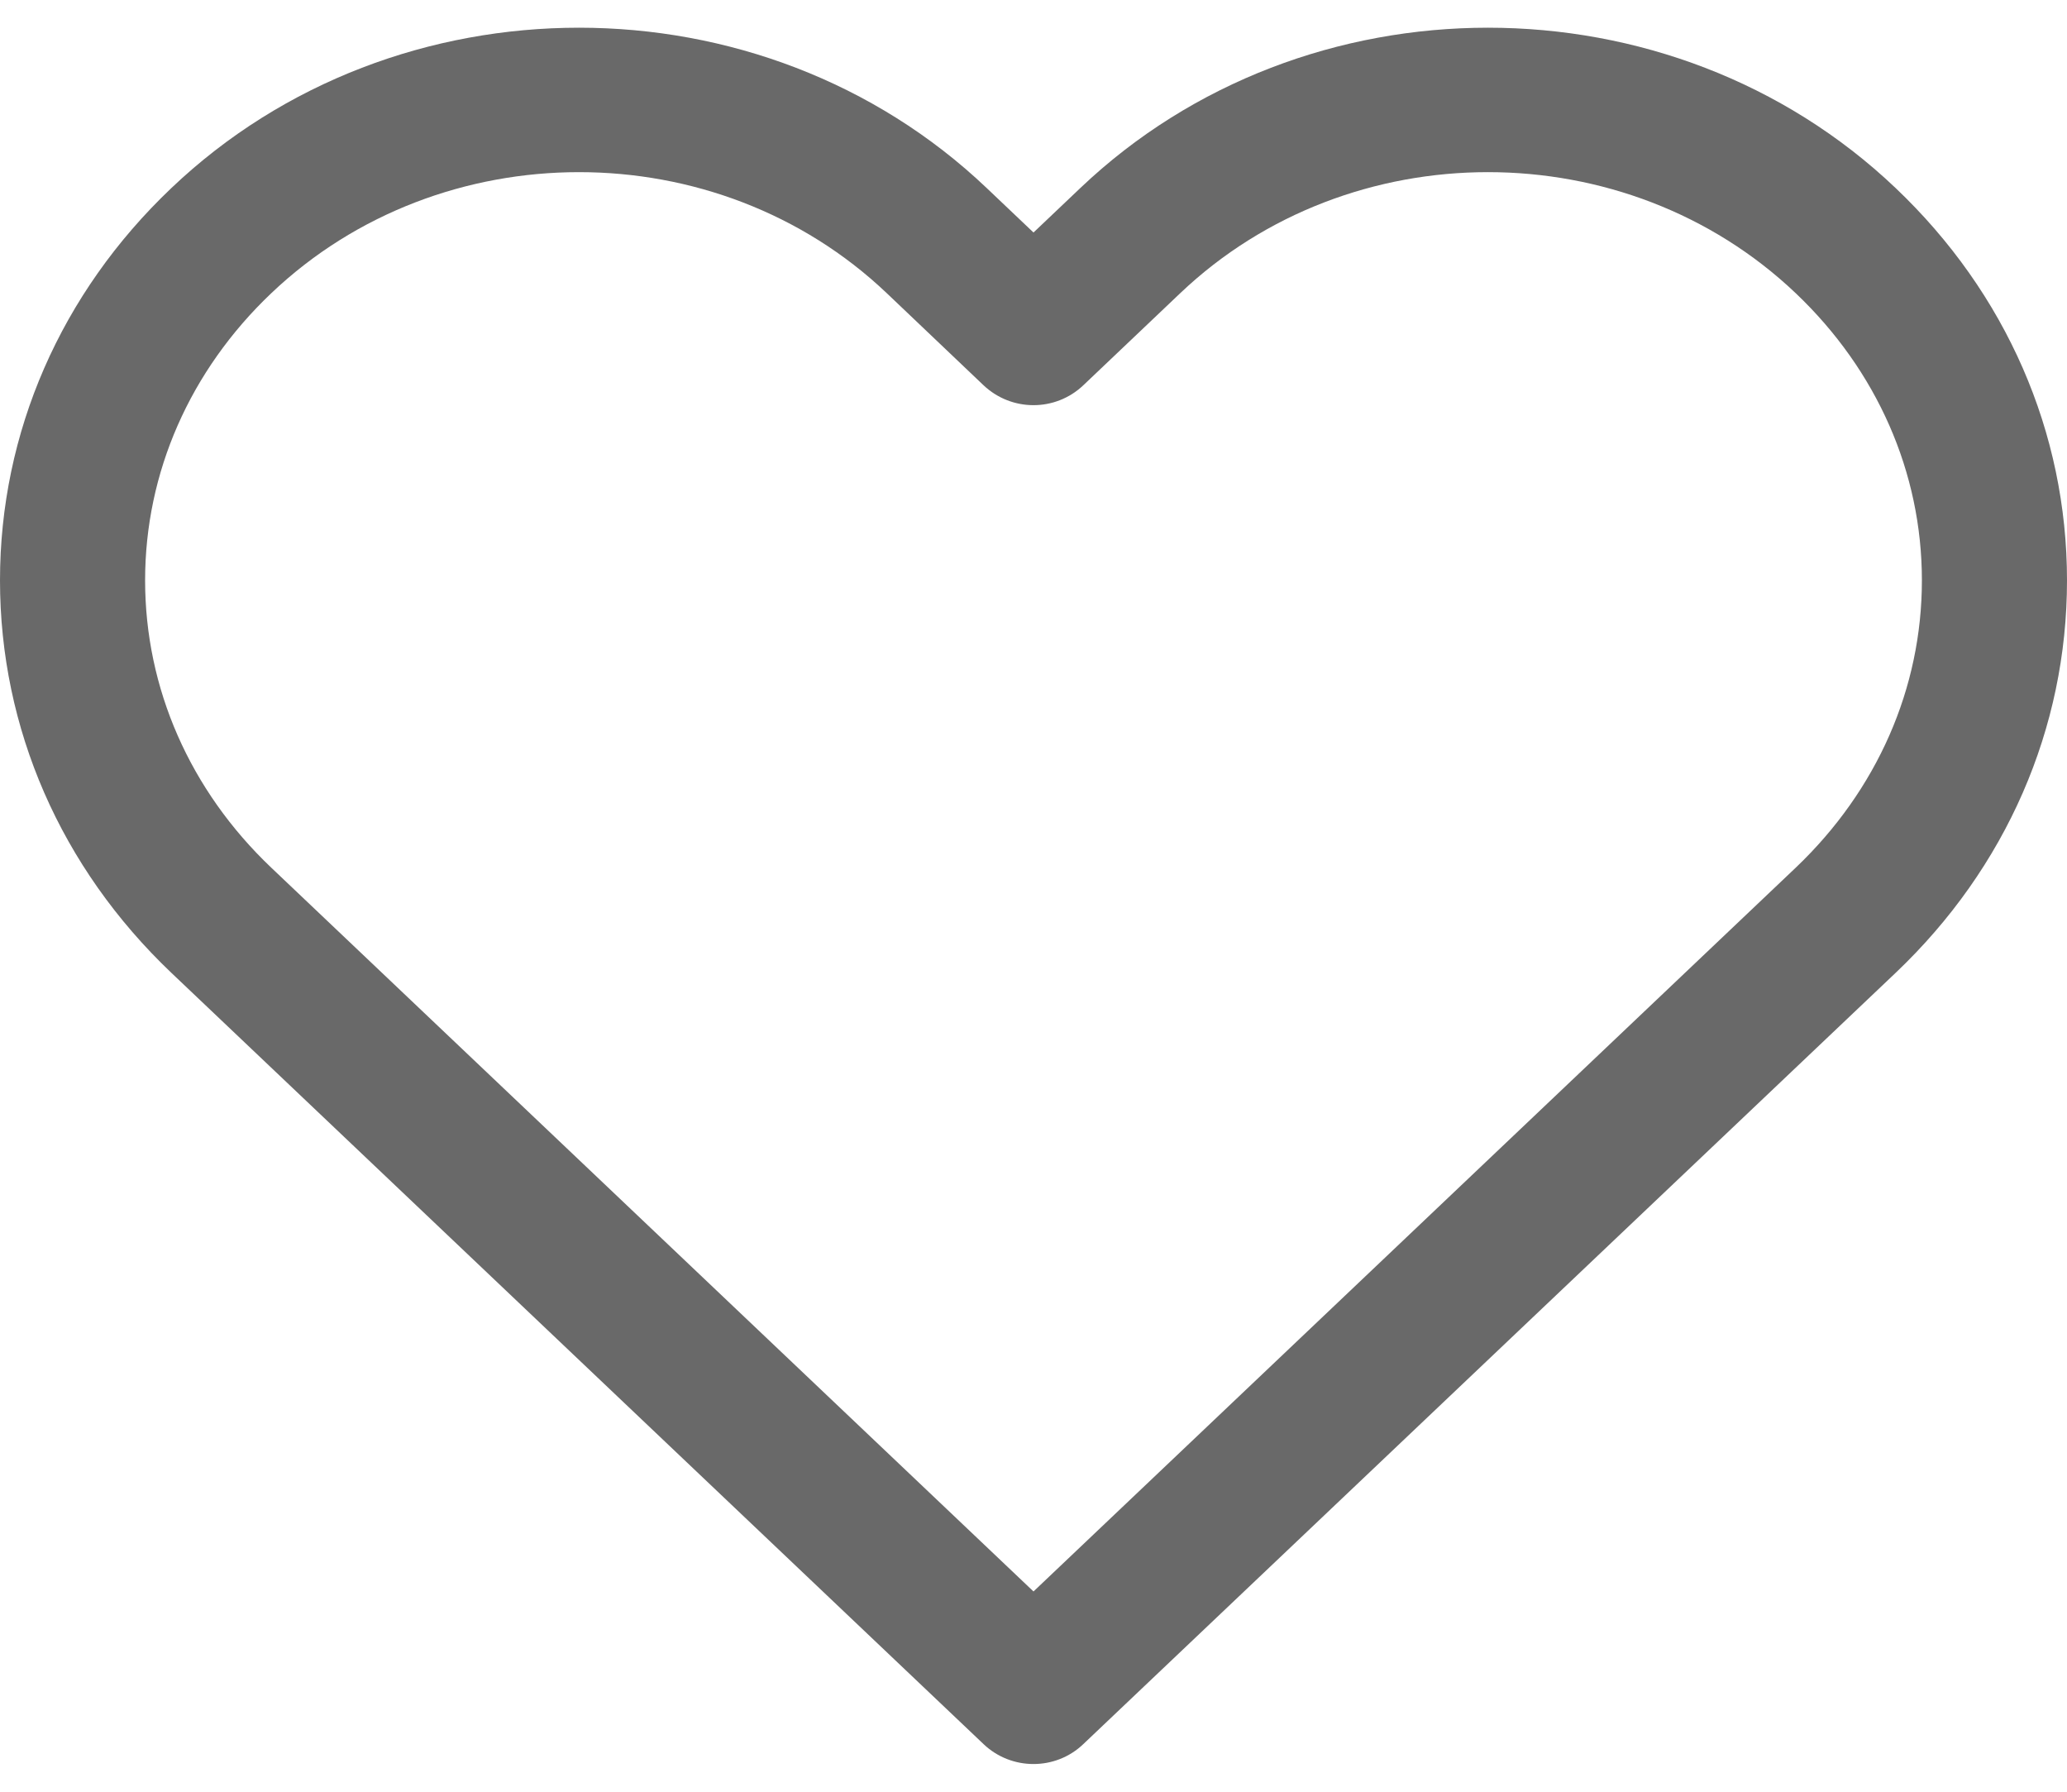
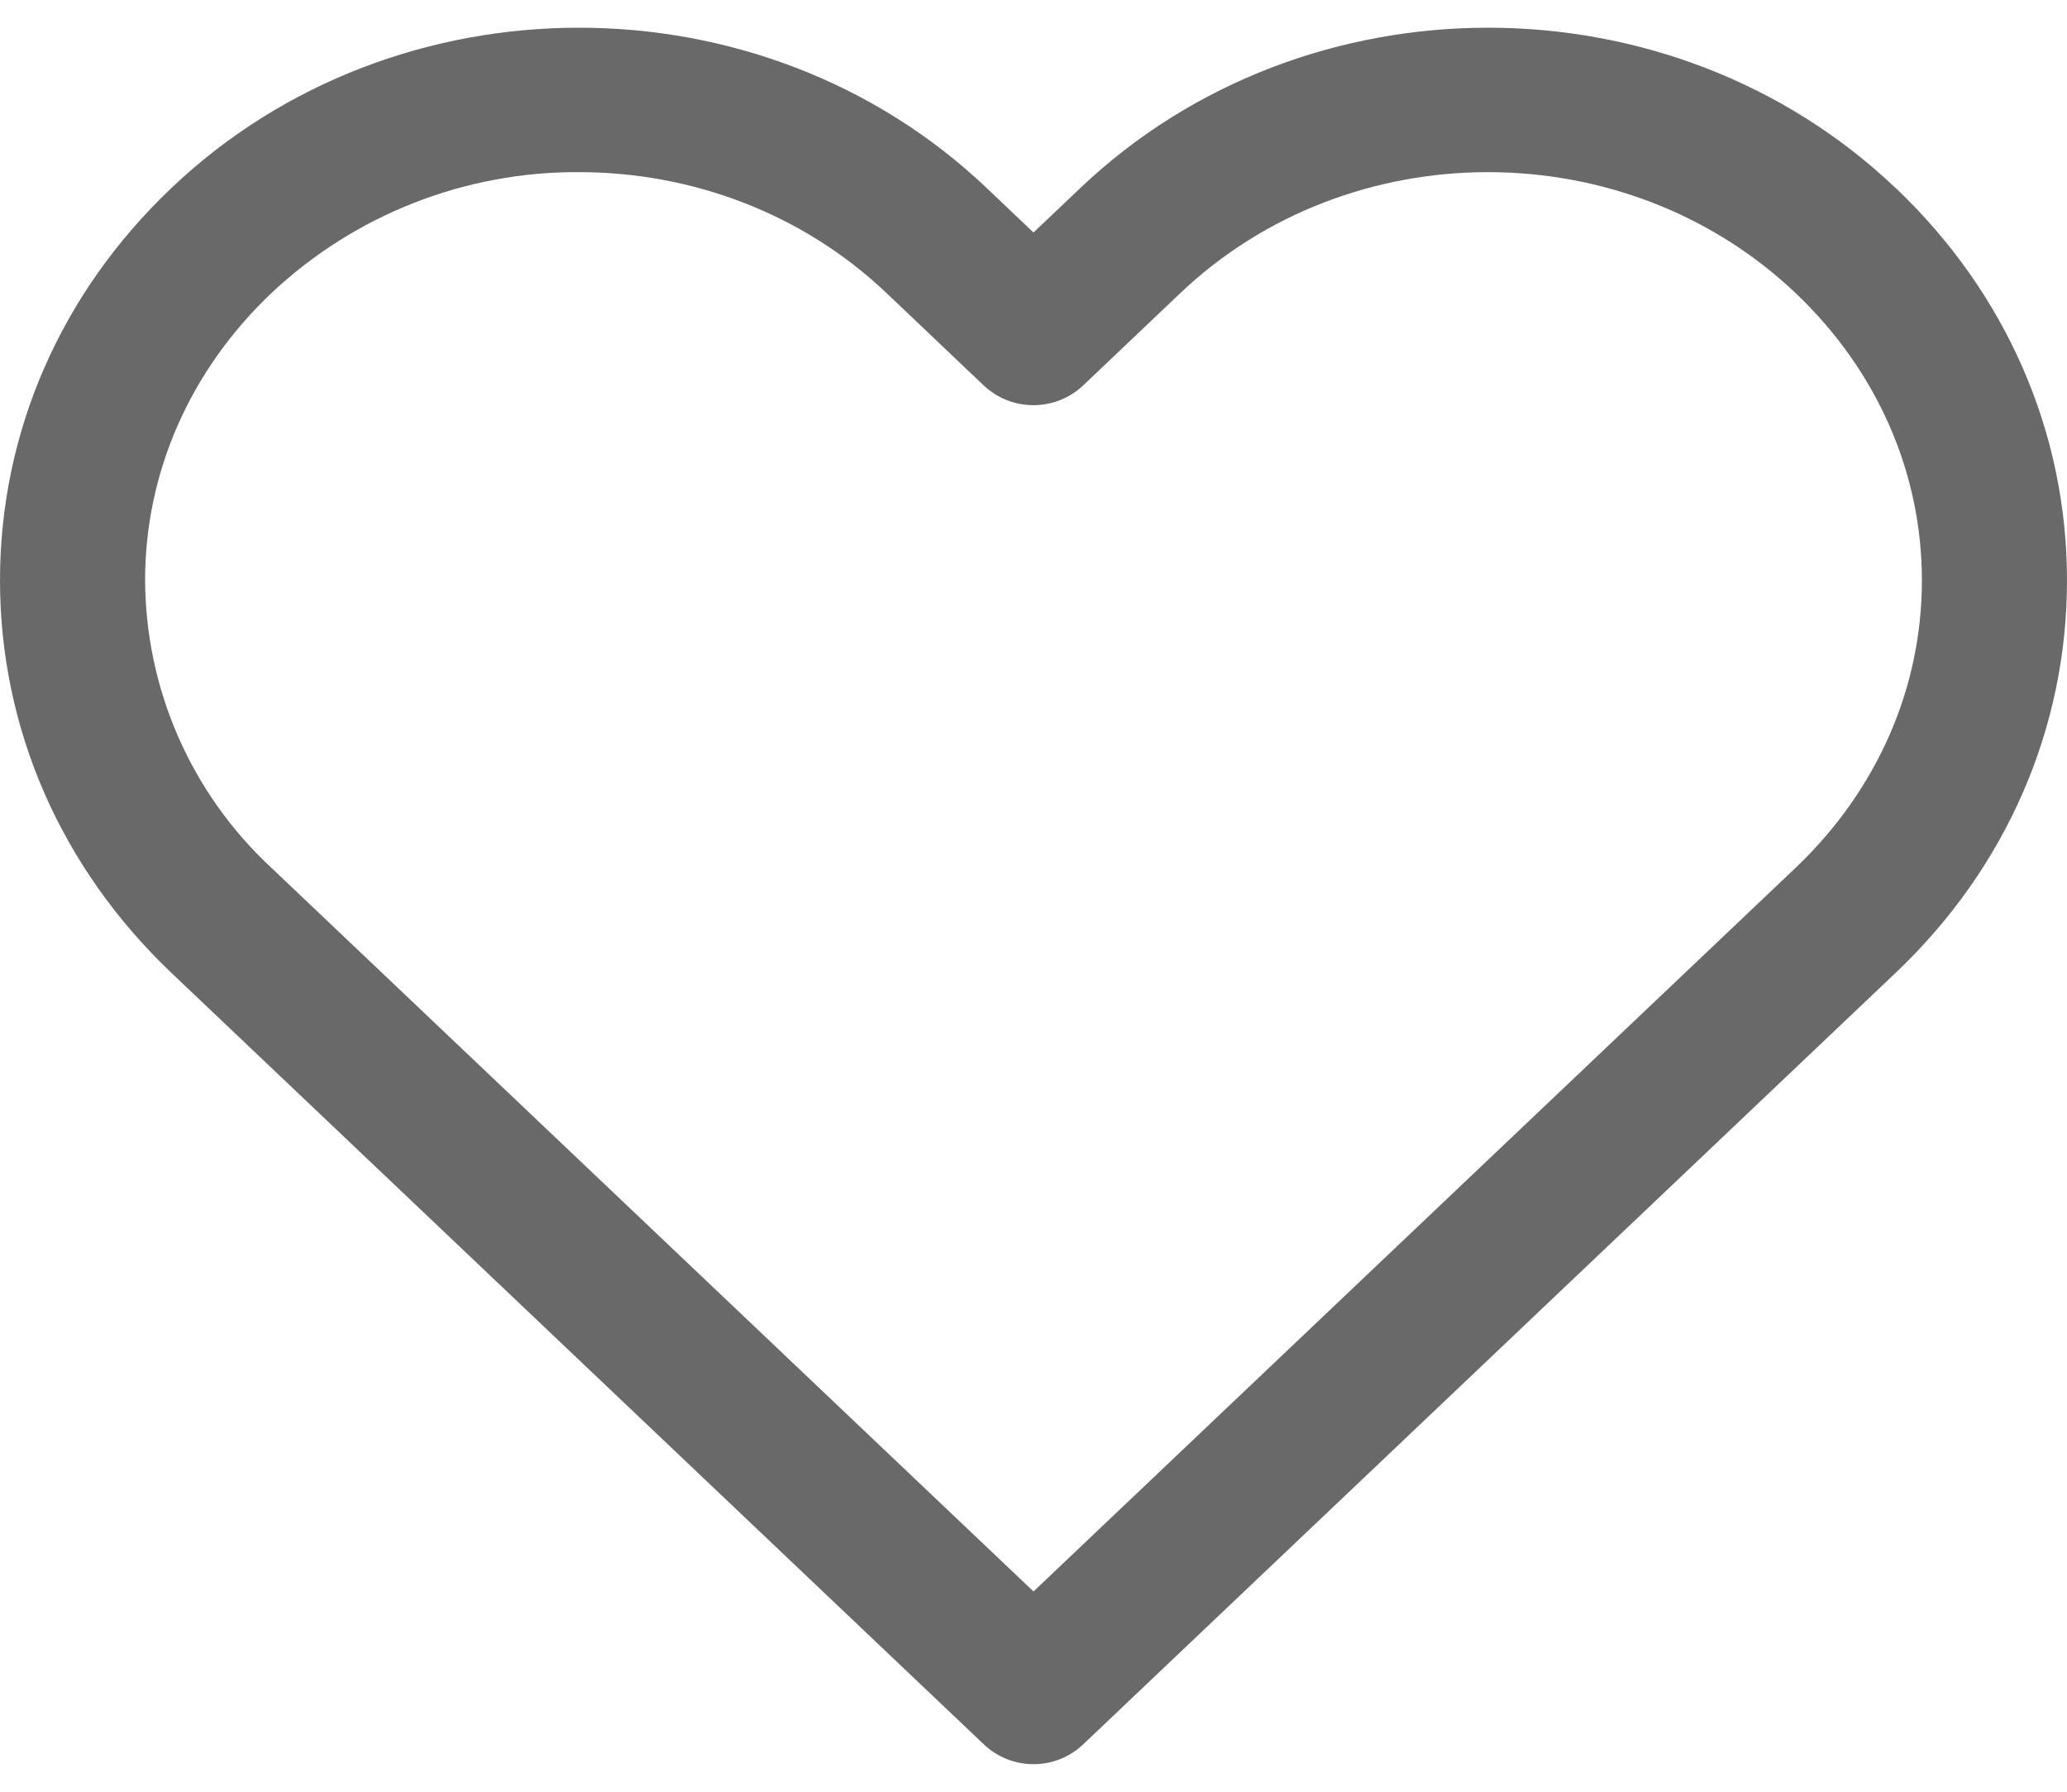
- <svg xmlns="http://www.w3.org/2000/svg" width="15" height="13" viewBox="0 0 15 13" fill="none">
-   <path d="M13.757 1.365C12.126 -0.187 9.471 -0.187 7.839 1.365L7.5 1.687L7.161 1.365C5.529 -0.187 2.874 -0.187 1.243 1.365C0.441 2.127 0 3.138 0 4.211C0 5.285 0.441 6.295 1.243 7.058L7.138 12.655C7.239 12.751 7.37 12.799 7.5 12.799C7.63 12.799 7.761 12.751 7.862 12.654L13.757 7.058C14.559 6.296 15 5.285 15 4.211C15 3.138 14.559 2.127 13.757 1.365ZM13.032 6.295L7.5 11.547L1.968 6.295C1.378 5.734 1.053 4.994 1.053 4.211C1.053 3.429 1.378 2.689 1.968 2.128C2.584 1.542 3.393 1.249 4.202 1.249C5.011 1.249 5.82 1.542 6.436 2.128L7.137 2.795C7.341 2.988 7.659 2.988 7.862 2.795L8.564 2.128C9.796 0.956 11.8 0.956 13.032 2.128C13.622 2.689 13.947 3.429 13.947 4.211C13.947 4.994 13.622 5.733 13.032 6.295Z" fill="#696969" />
+ <svg xmlns="http://www.w3.org/2000/svg" width="15" height="13" fill="none">
+   <path fill="#696969" d="M13.757 1.365c-1.63-1.552-4.286-1.552-5.918 0l-.339.322-.339-.322c-1.632-1.552-4.287-1.552-5.918 0C.44 2.127 0 3.138 0 4.211c0 1.074.441 2.084 1.243 2.847l5.895 5.597a.524.524 0 0 0 .724 0l5.895-5.597C14.56 6.296 15 5.285 15 4.21c0-1.073-.441-2.084-1.243-2.846Zm-.725 4.93L7.5 11.547 1.968 6.295a2.861 2.861 0 0 1-.915-2.084c0-.782.325-1.522.915-2.083a3.232 3.232 0 0 1 2.234-.879c.809 0 1.618.293 2.234.88l.701.666a.526.526 0 0 0 .725 0l.702-.667c1.232-1.172 3.236-1.172 4.468 0 .59.561.915 1.301.915 2.083 0 .783-.325 1.522-.915 2.084Z" />
</svg>
